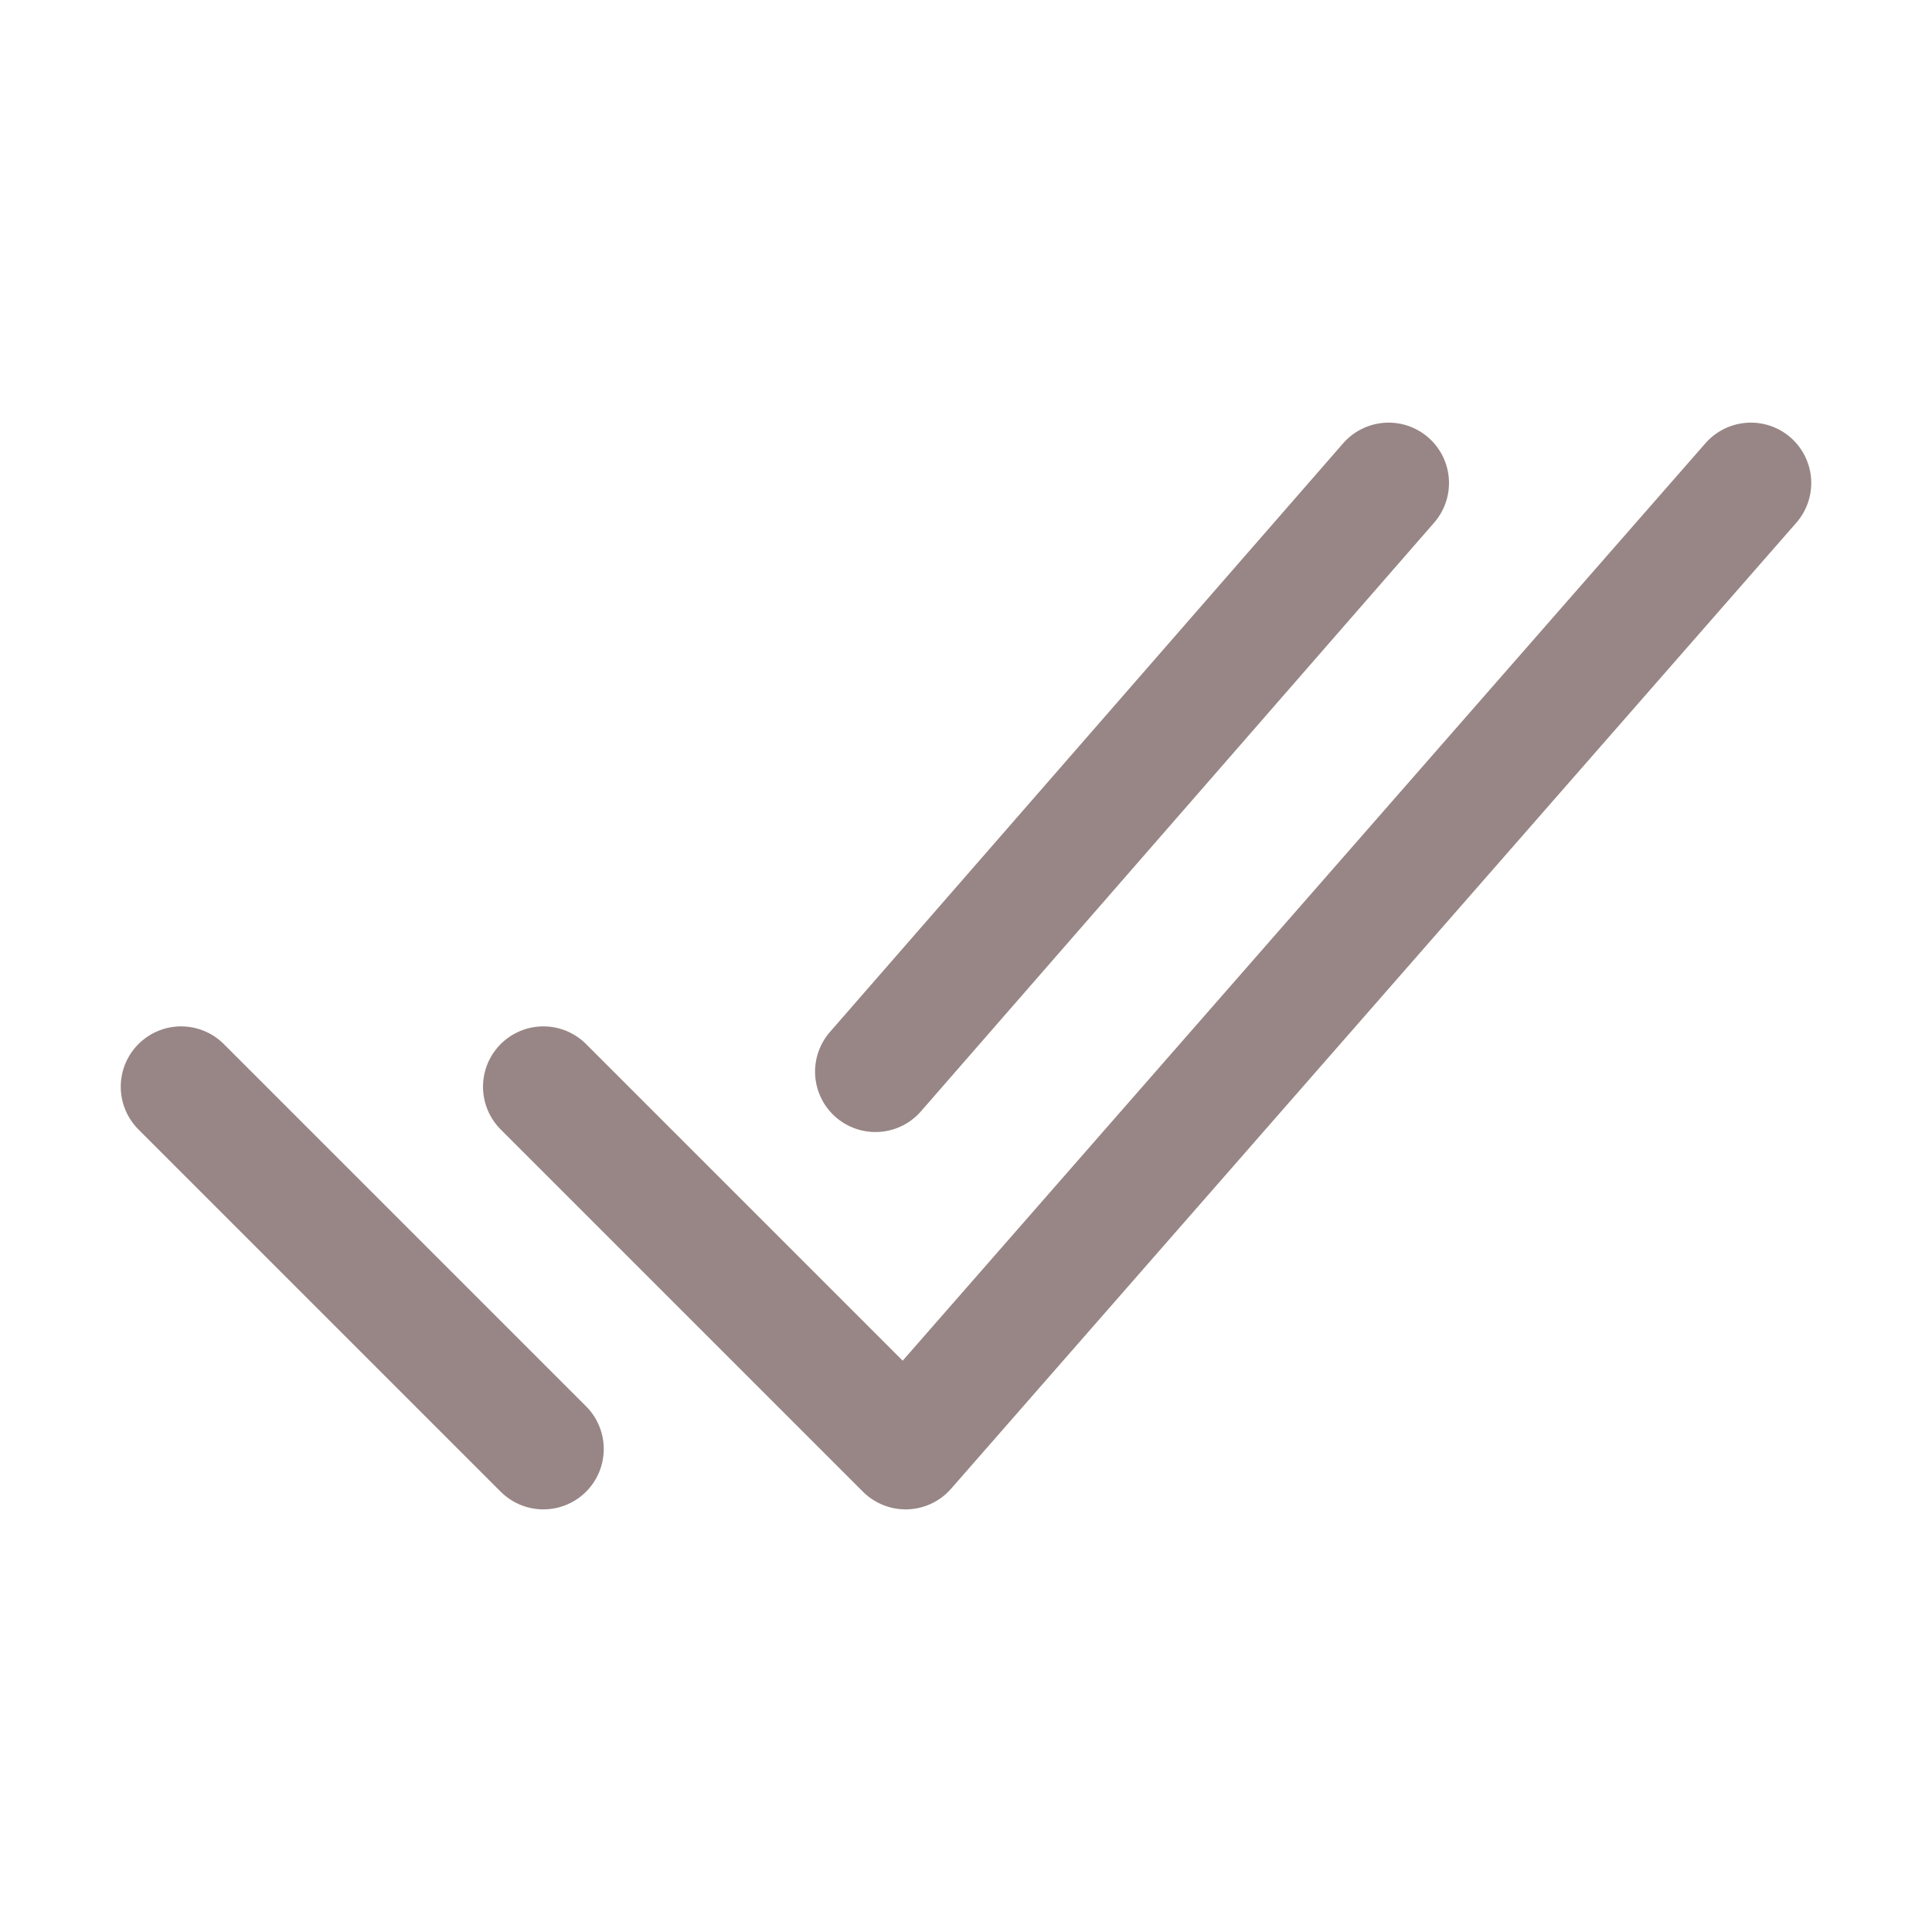
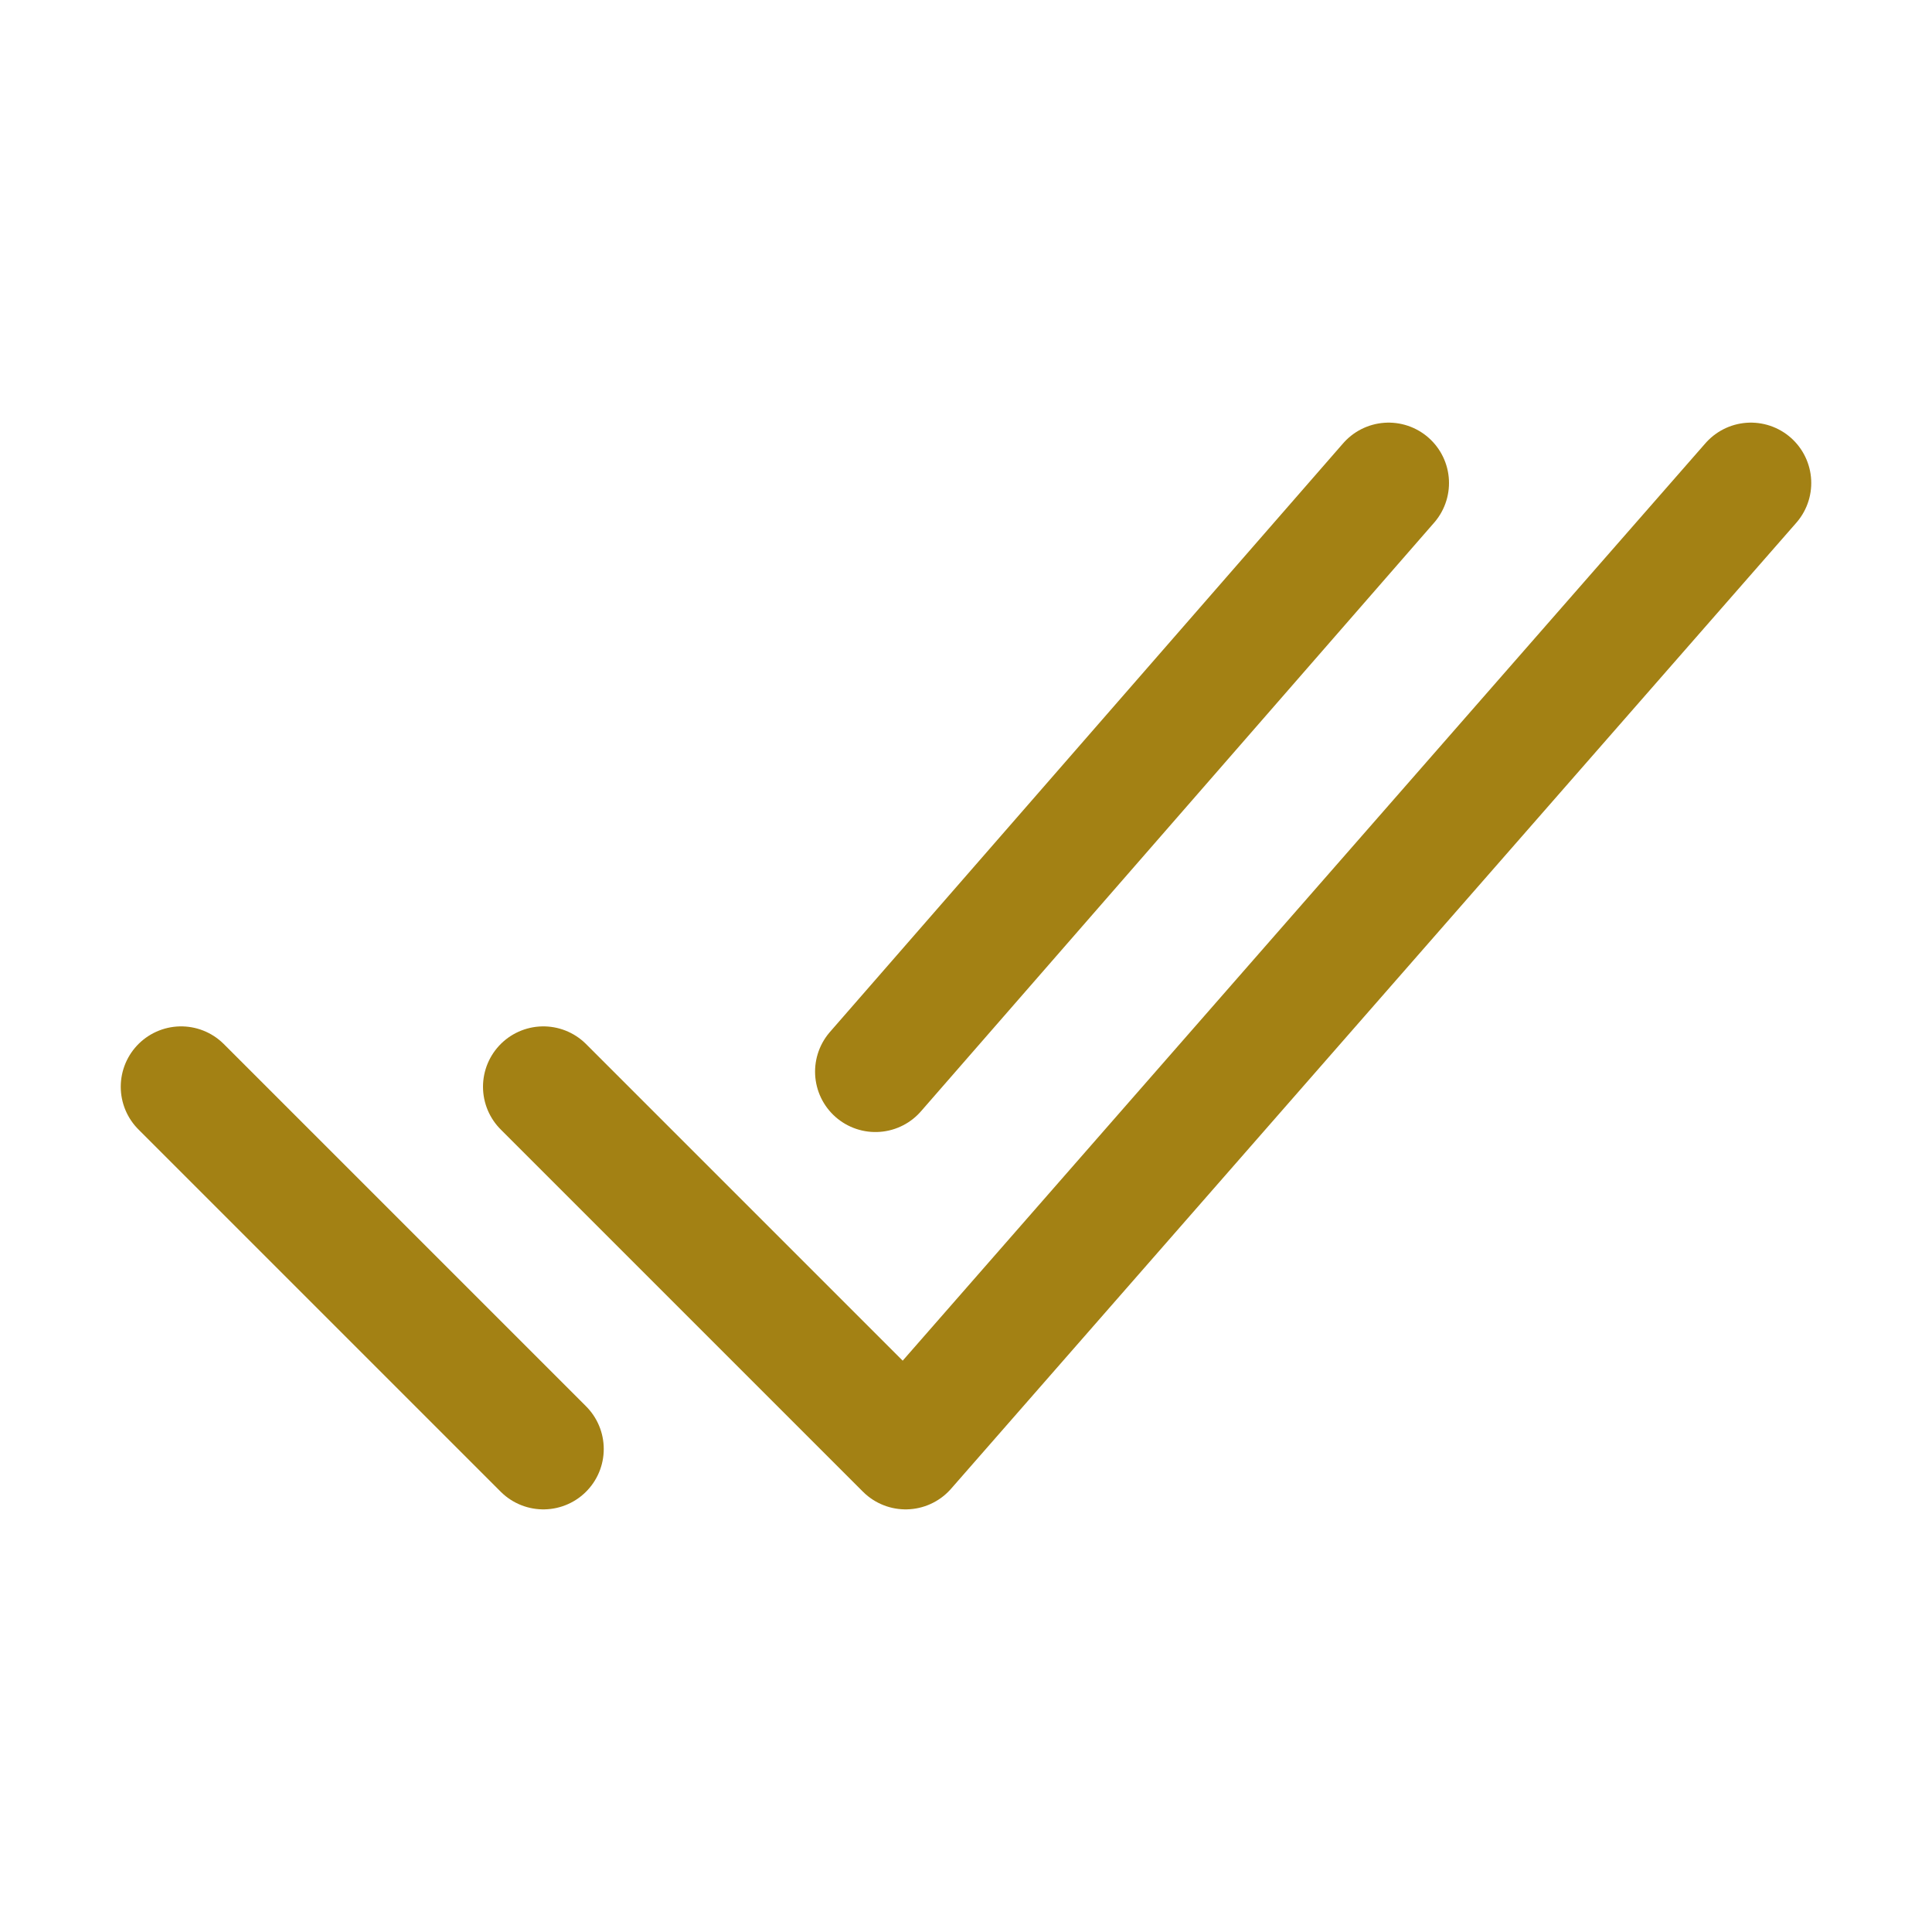
<svg xmlns="http://www.w3.org/2000/svg" class="ionicon" viewBox="0 0 512 512">
-   <path fill="none" stroke="#988686" stroke-linecap="round" stroke-linejoin="round" stroke-width="32" d="M464 128L240 384l-96-96M144 384l-96-96M368 128L232 284" />
+   <path fill="none" stroke="#A38114" stroke-linecap="round" stroke-linejoin="round" stroke-width="32" d="M464 128L240 384l-96-96M144 384l-96-96M368 128L232 284" />
</svg>
